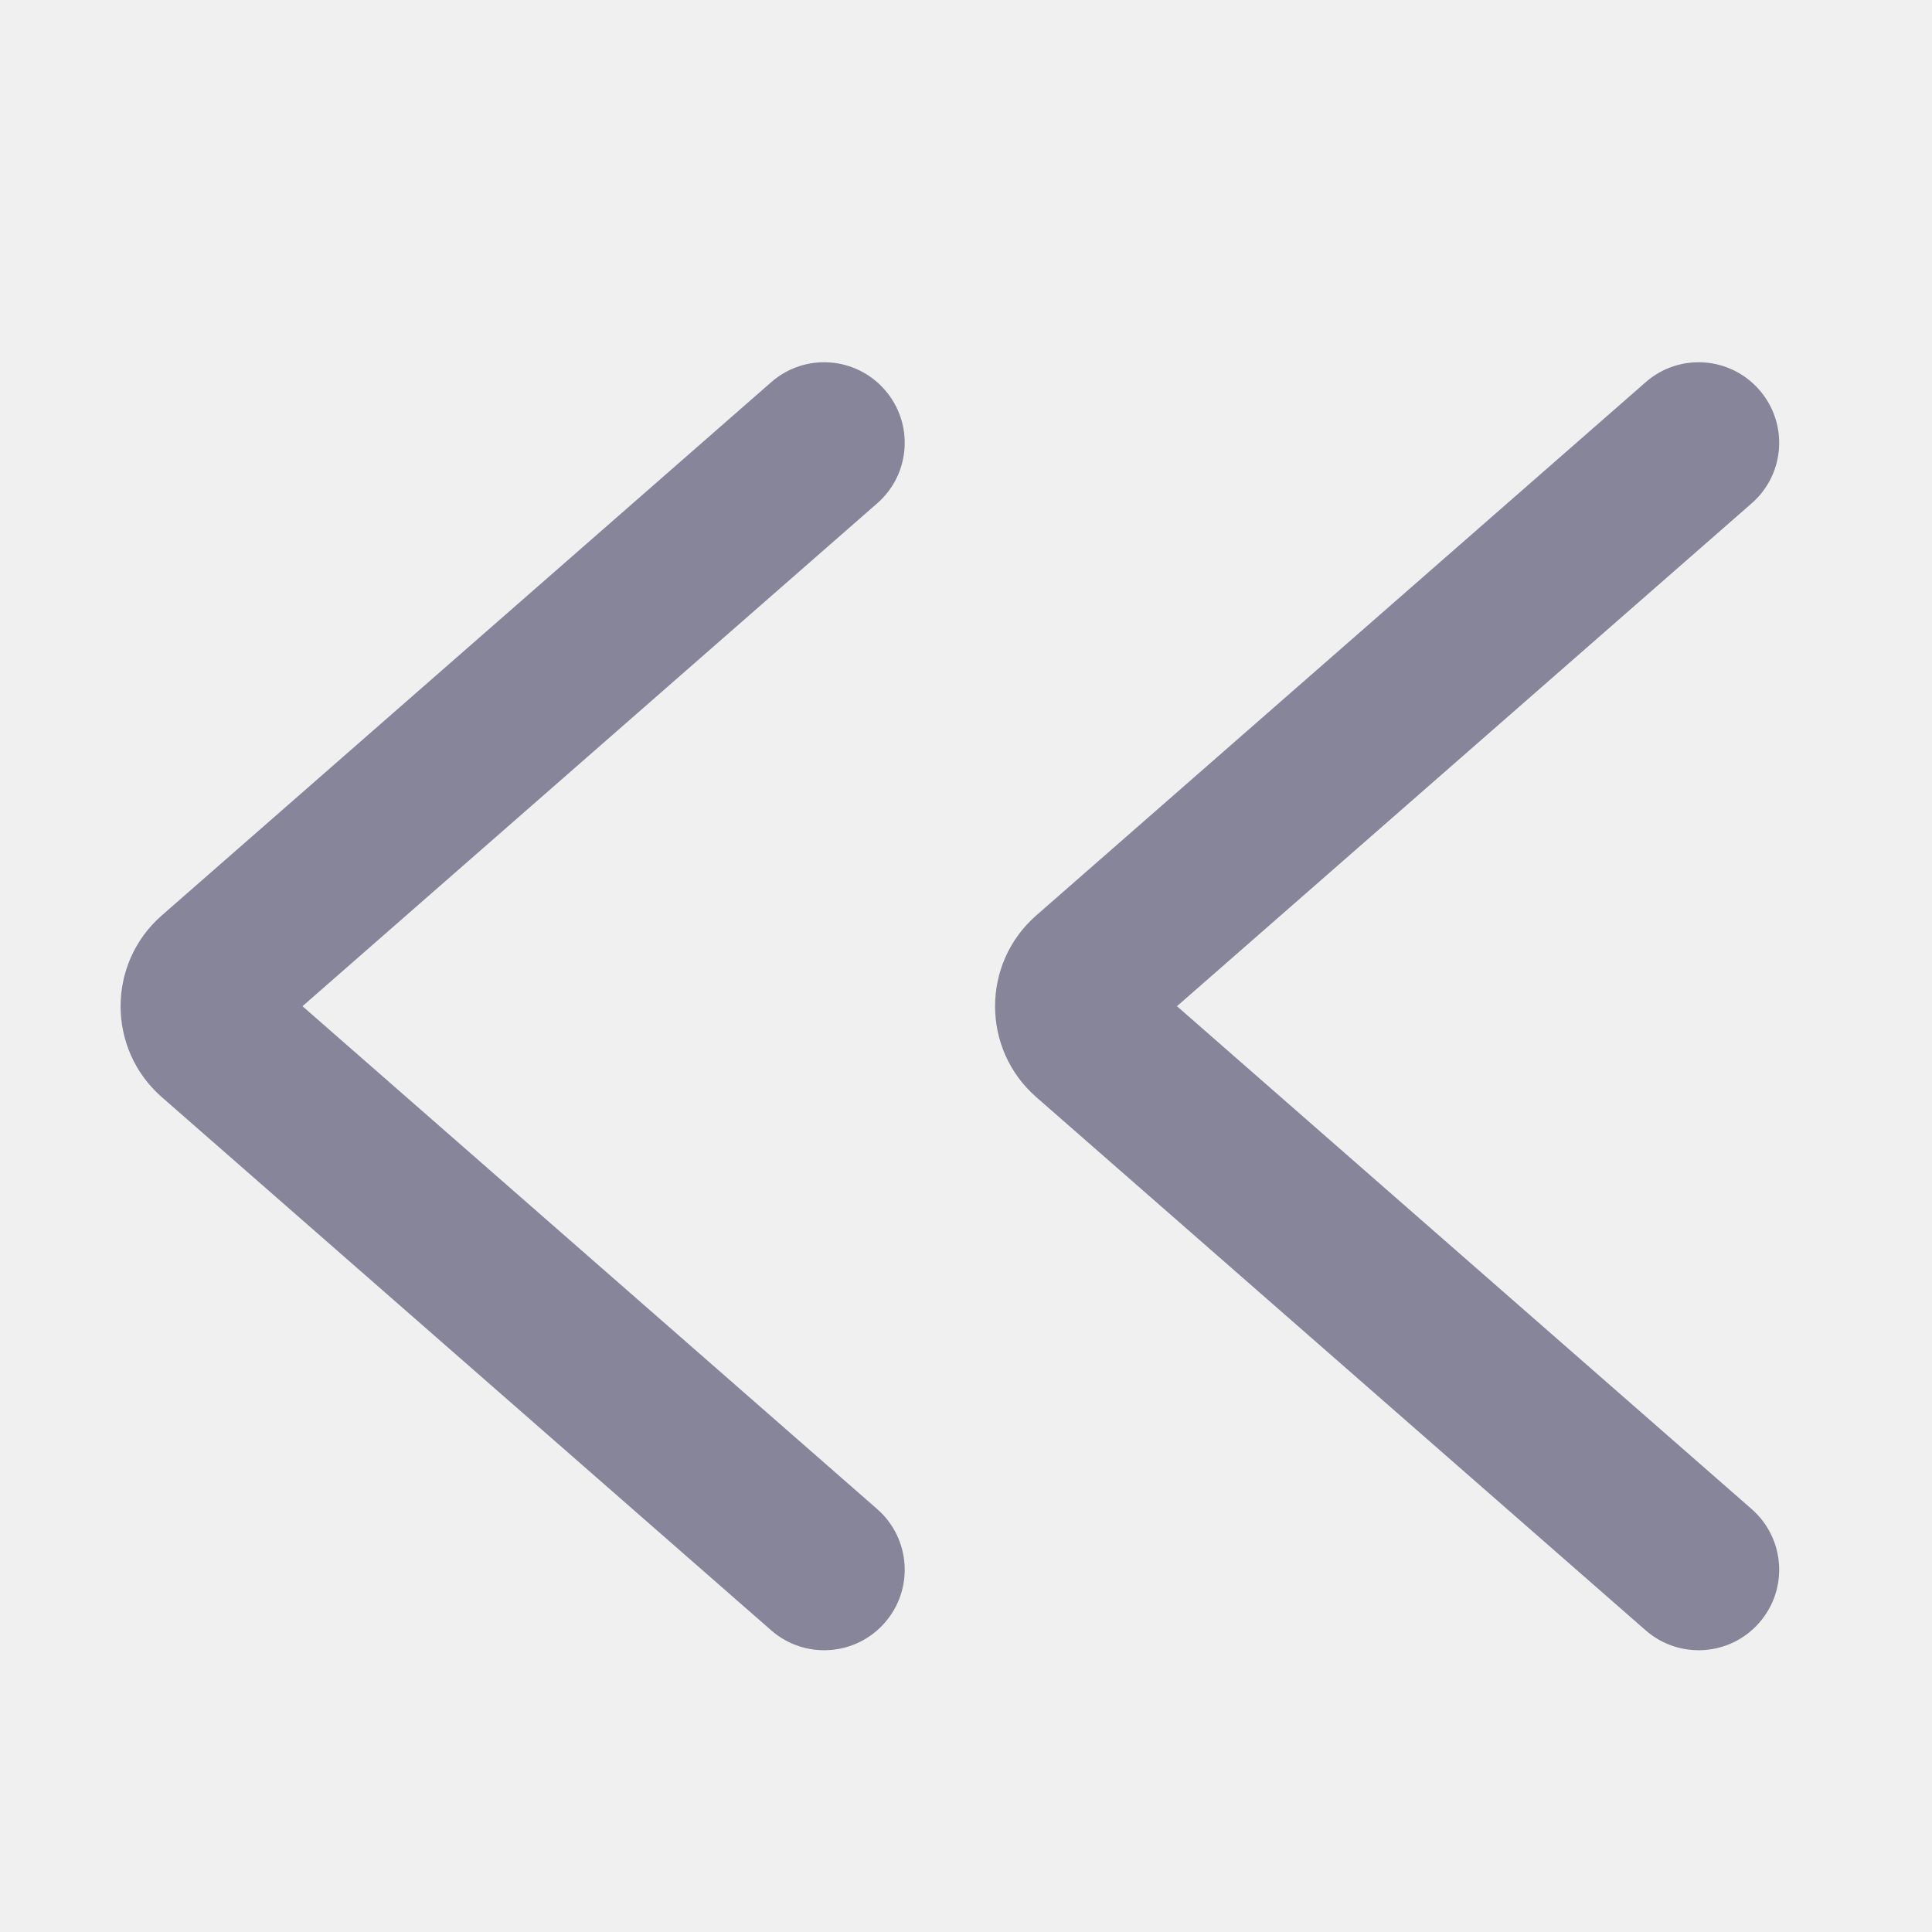
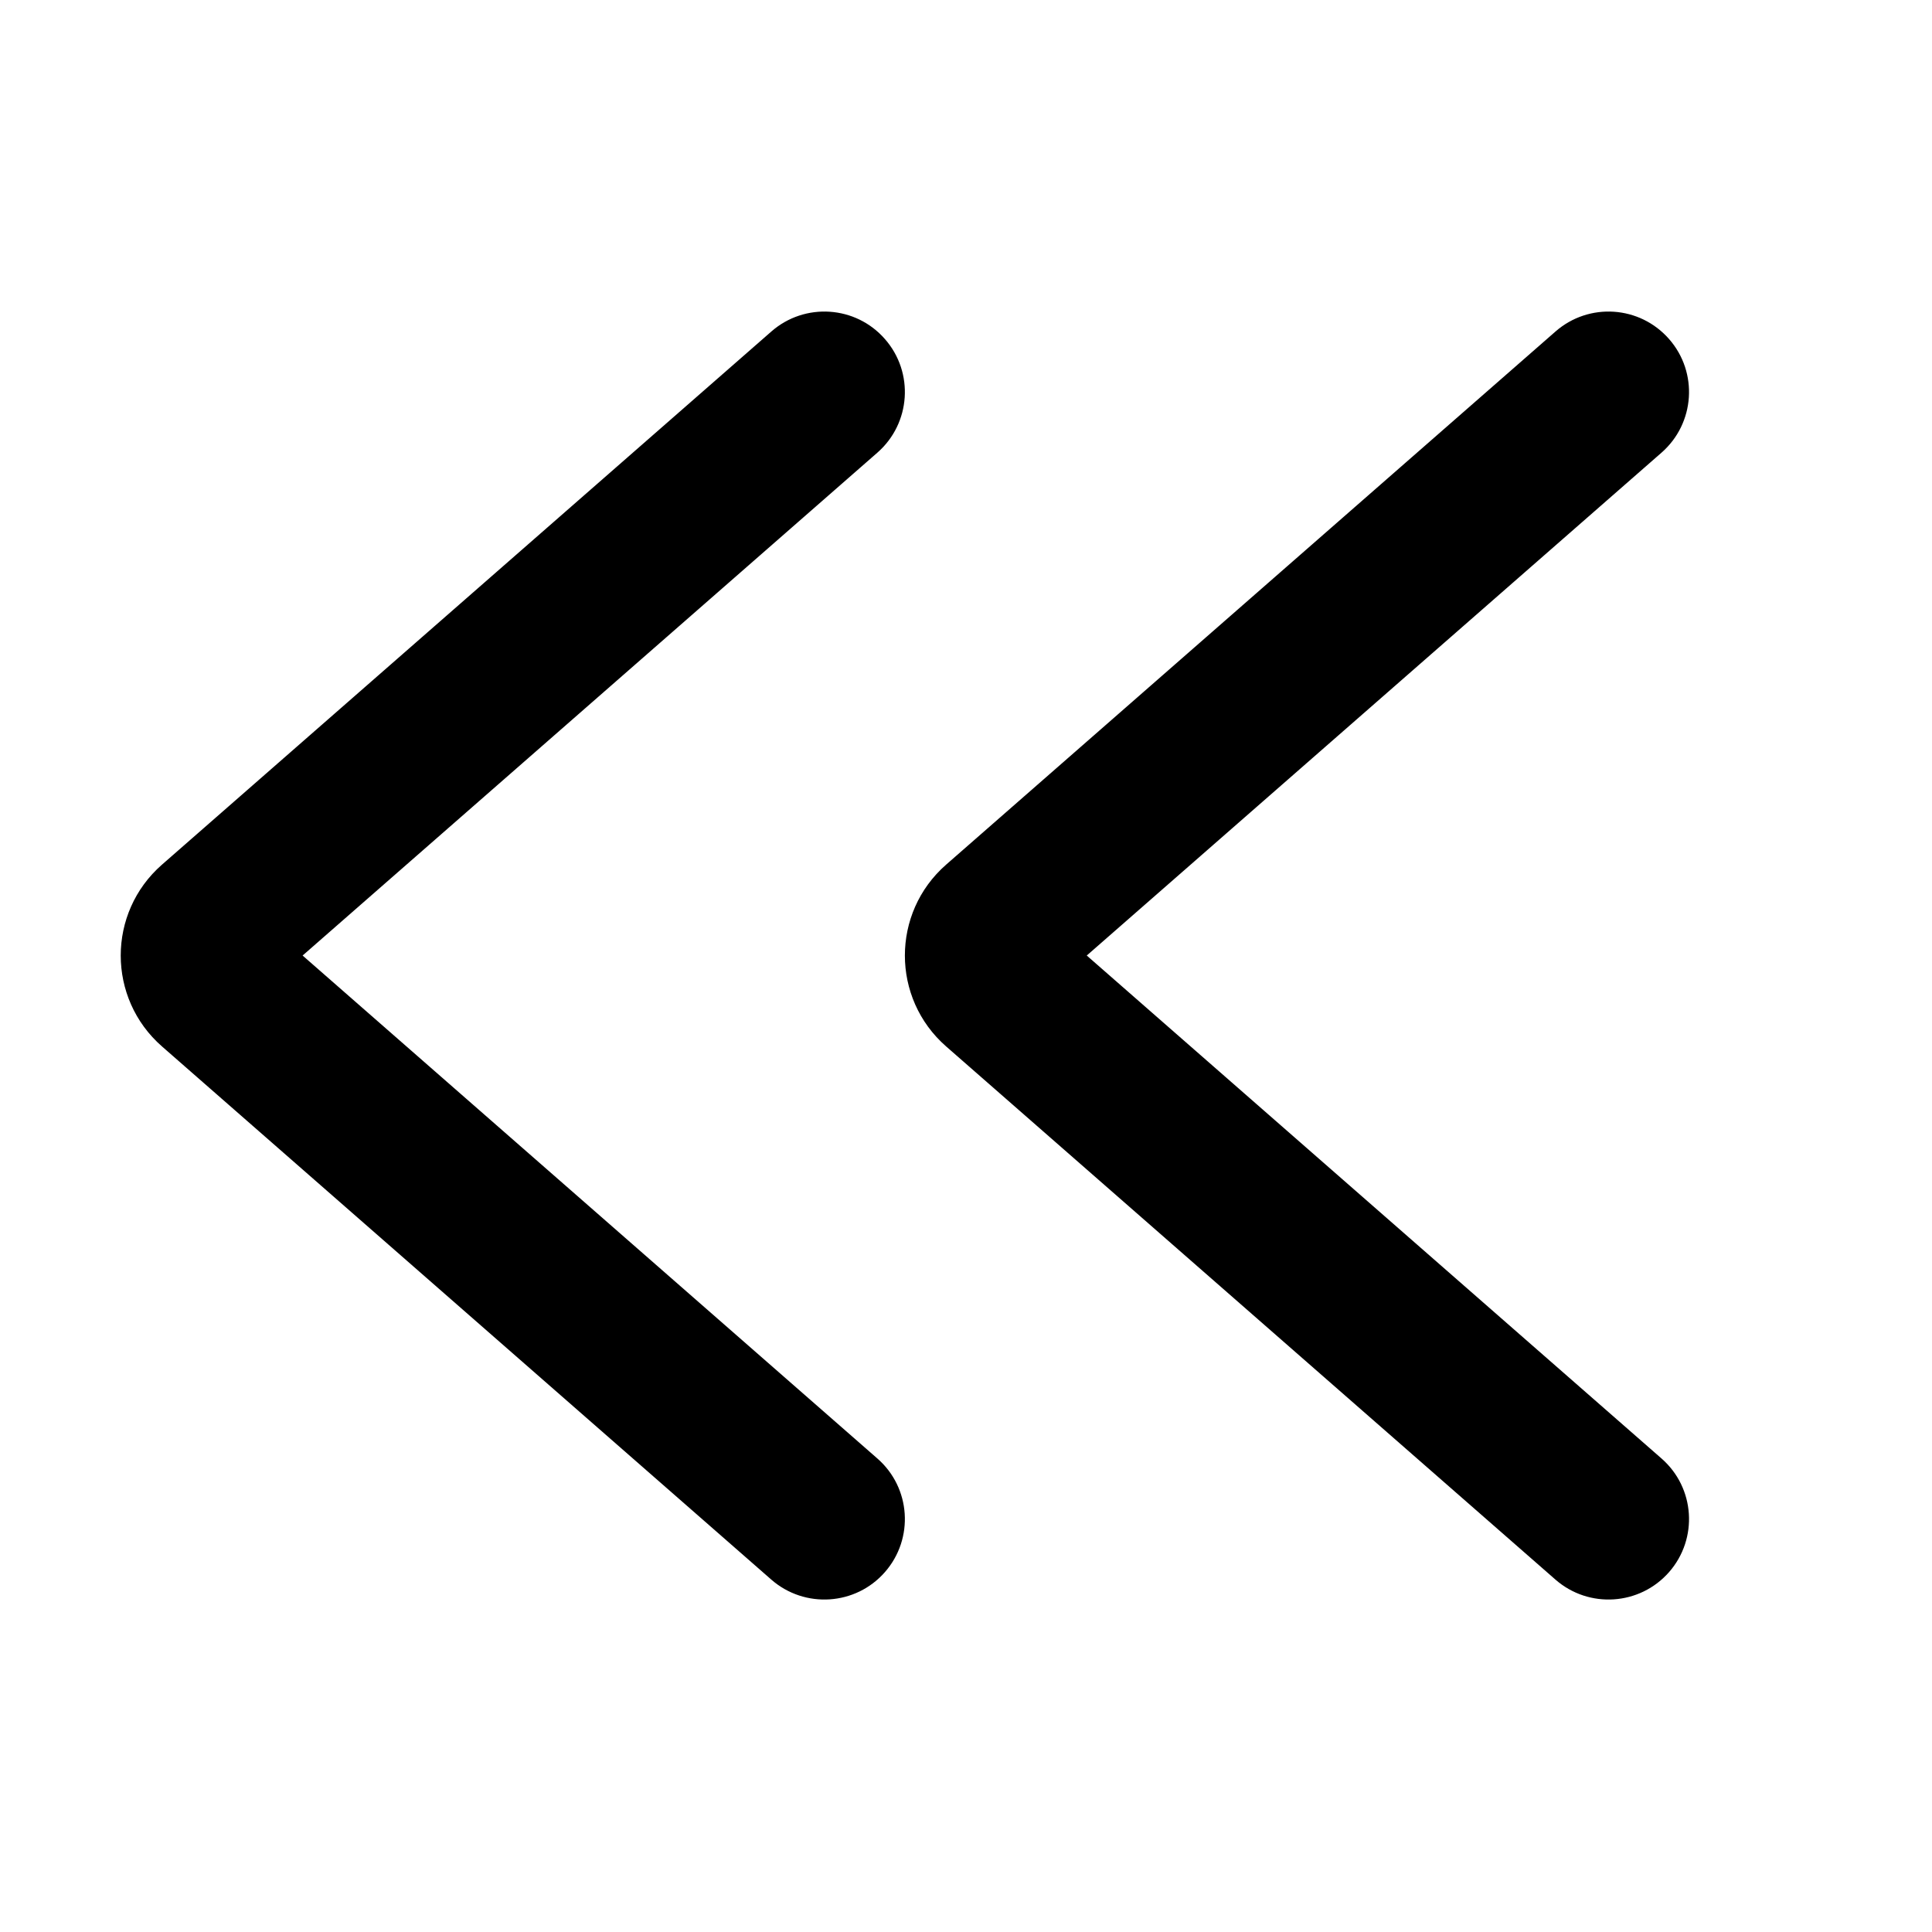
- <svg xmlns="http://www.w3.org/2000/svg" width="16" height="16" viewBox="0 0 16 16" fill="none">
-   <path fill-rule="evenodd" clip-rule="evenodd" d="M14.569 3.228C14.812 3.505 14.784 3.926 14.507 4.168L9.747 8.333L14.507 12.498C14.784 12.741 14.812 13.162 14.569 13.439C14.327 13.716 13.906 13.744 13.629 13.502L8.582 9.086C8.127 8.688 8.127 7.979 8.582 7.581L13.629 3.165C13.906 2.922 14.327 2.951 14.569 3.228Z" fill="#868599" />
-   <path fill-rule="evenodd" clip-rule="evenodd" d="M7.327 3.228C7.57 3.505 7.542 3.926 7.265 4.168L2.505 8.333L7.265 12.498C7.542 12.741 7.57 13.162 7.327 13.439C7.085 13.716 6.664 13.744 6.387 13.502L1.34 9.086C0.885 8.688 0.885 7.979 1.34 7.581L6.387 3.165C6.664 2.922 7.085 2.951 7.327 3.228Z" fill="#868599" />
+ <svg xmlns="http://www.w3.org/2000/svg" width="24" height="24" viewBox="0 0 24 24" fill="#575672">
+   <rect width="24" height="24" fill="white" />
+   <path fill-rule="evenodd" clip-rule="evenodd" d="M20.734 4.212C21.098 4.627 21.056 5.259 20.64 5.623L13.5 11.87L20.64 18.118C21.056 18.481 21.098 19.113 20.734 19.529C20.37 19.944 19.739 19.986 19.323 19.623L11.753 12.999C11.07 12.401 11.07 11.339 11.753 10.741L19.323 4.118C19.739 3.754 20.37 3.796 20.734 4.212Z" fill="currentColor" />
+   <path fill-rule="evenodd" clip-rule="evenodd" d="M10.993 4.212C11.357 4.627 11.315 5.259 10.899 5.623L3.759 11.87L10.899 18.118C11.315 18.481 11.357 19.113 10.993 19.529C10.63 19.944 9.998 19.986 9.582 19.623L2.012 12.999C1.329 12.401 1.329 11.339 2.012 10.741L9.582 4.118C9.998 3.754 10.63 3.796 10.993 4.212Z" fill="currentColor" />
</svg>
